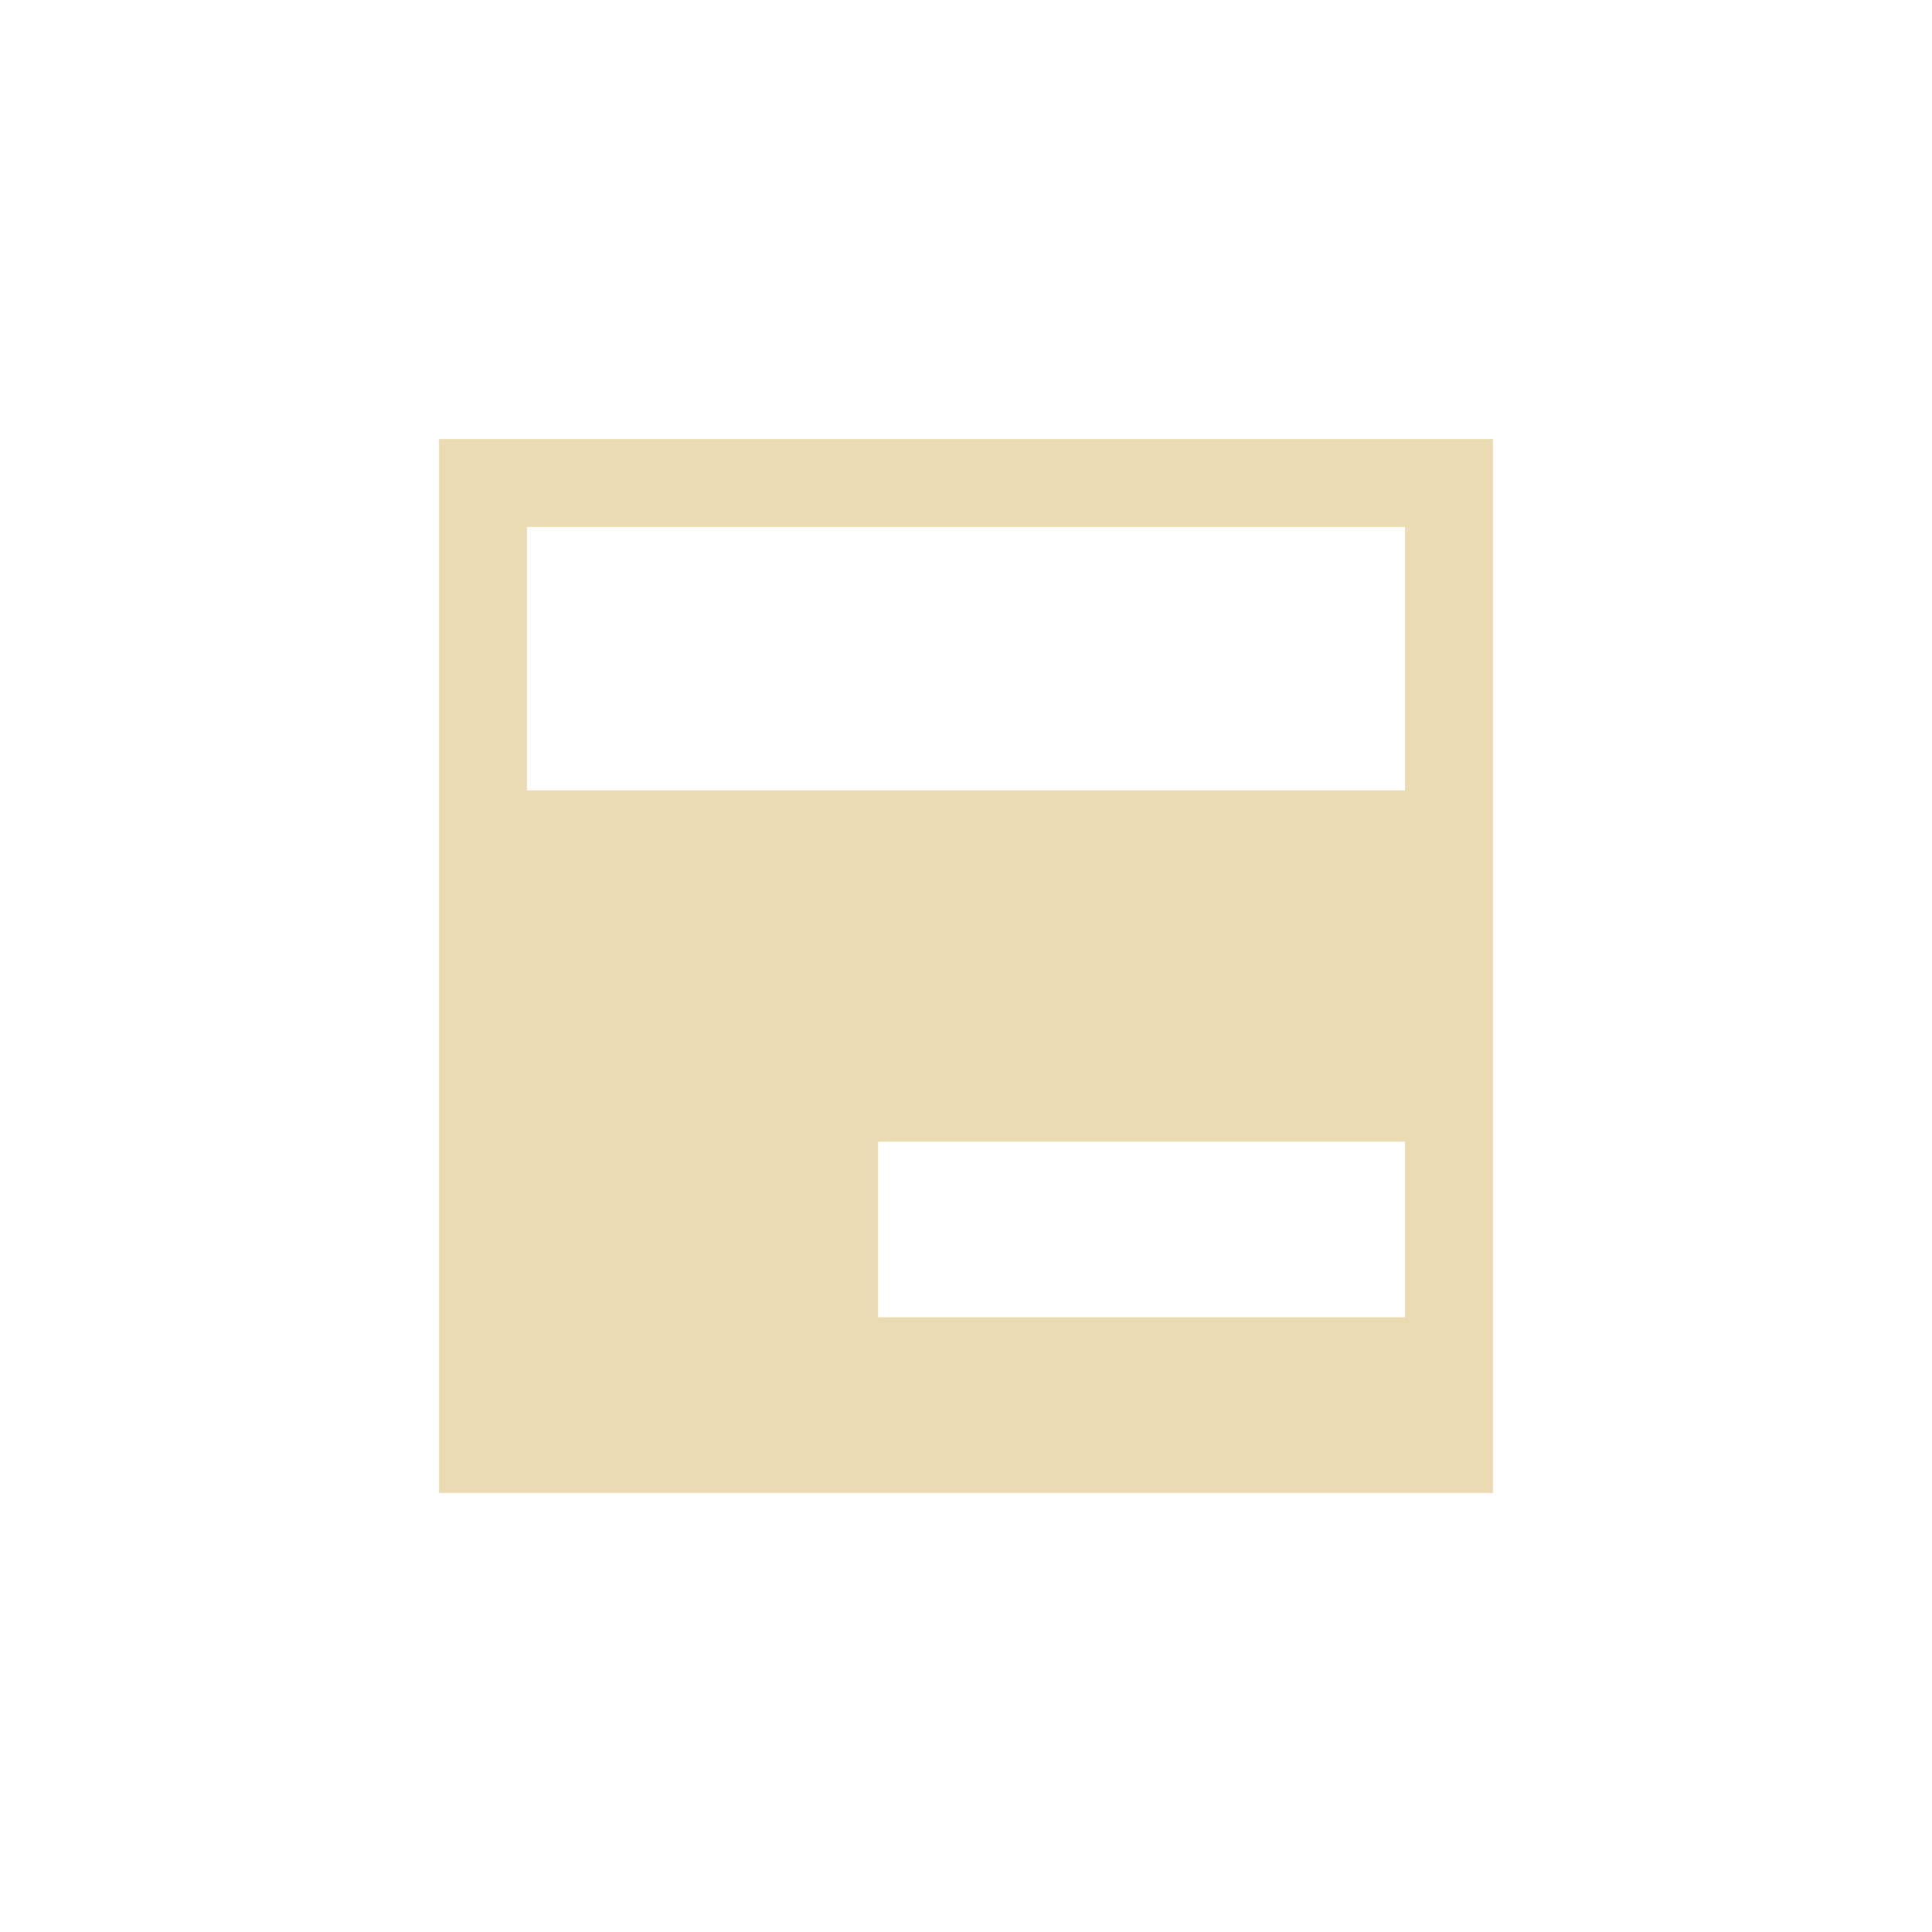
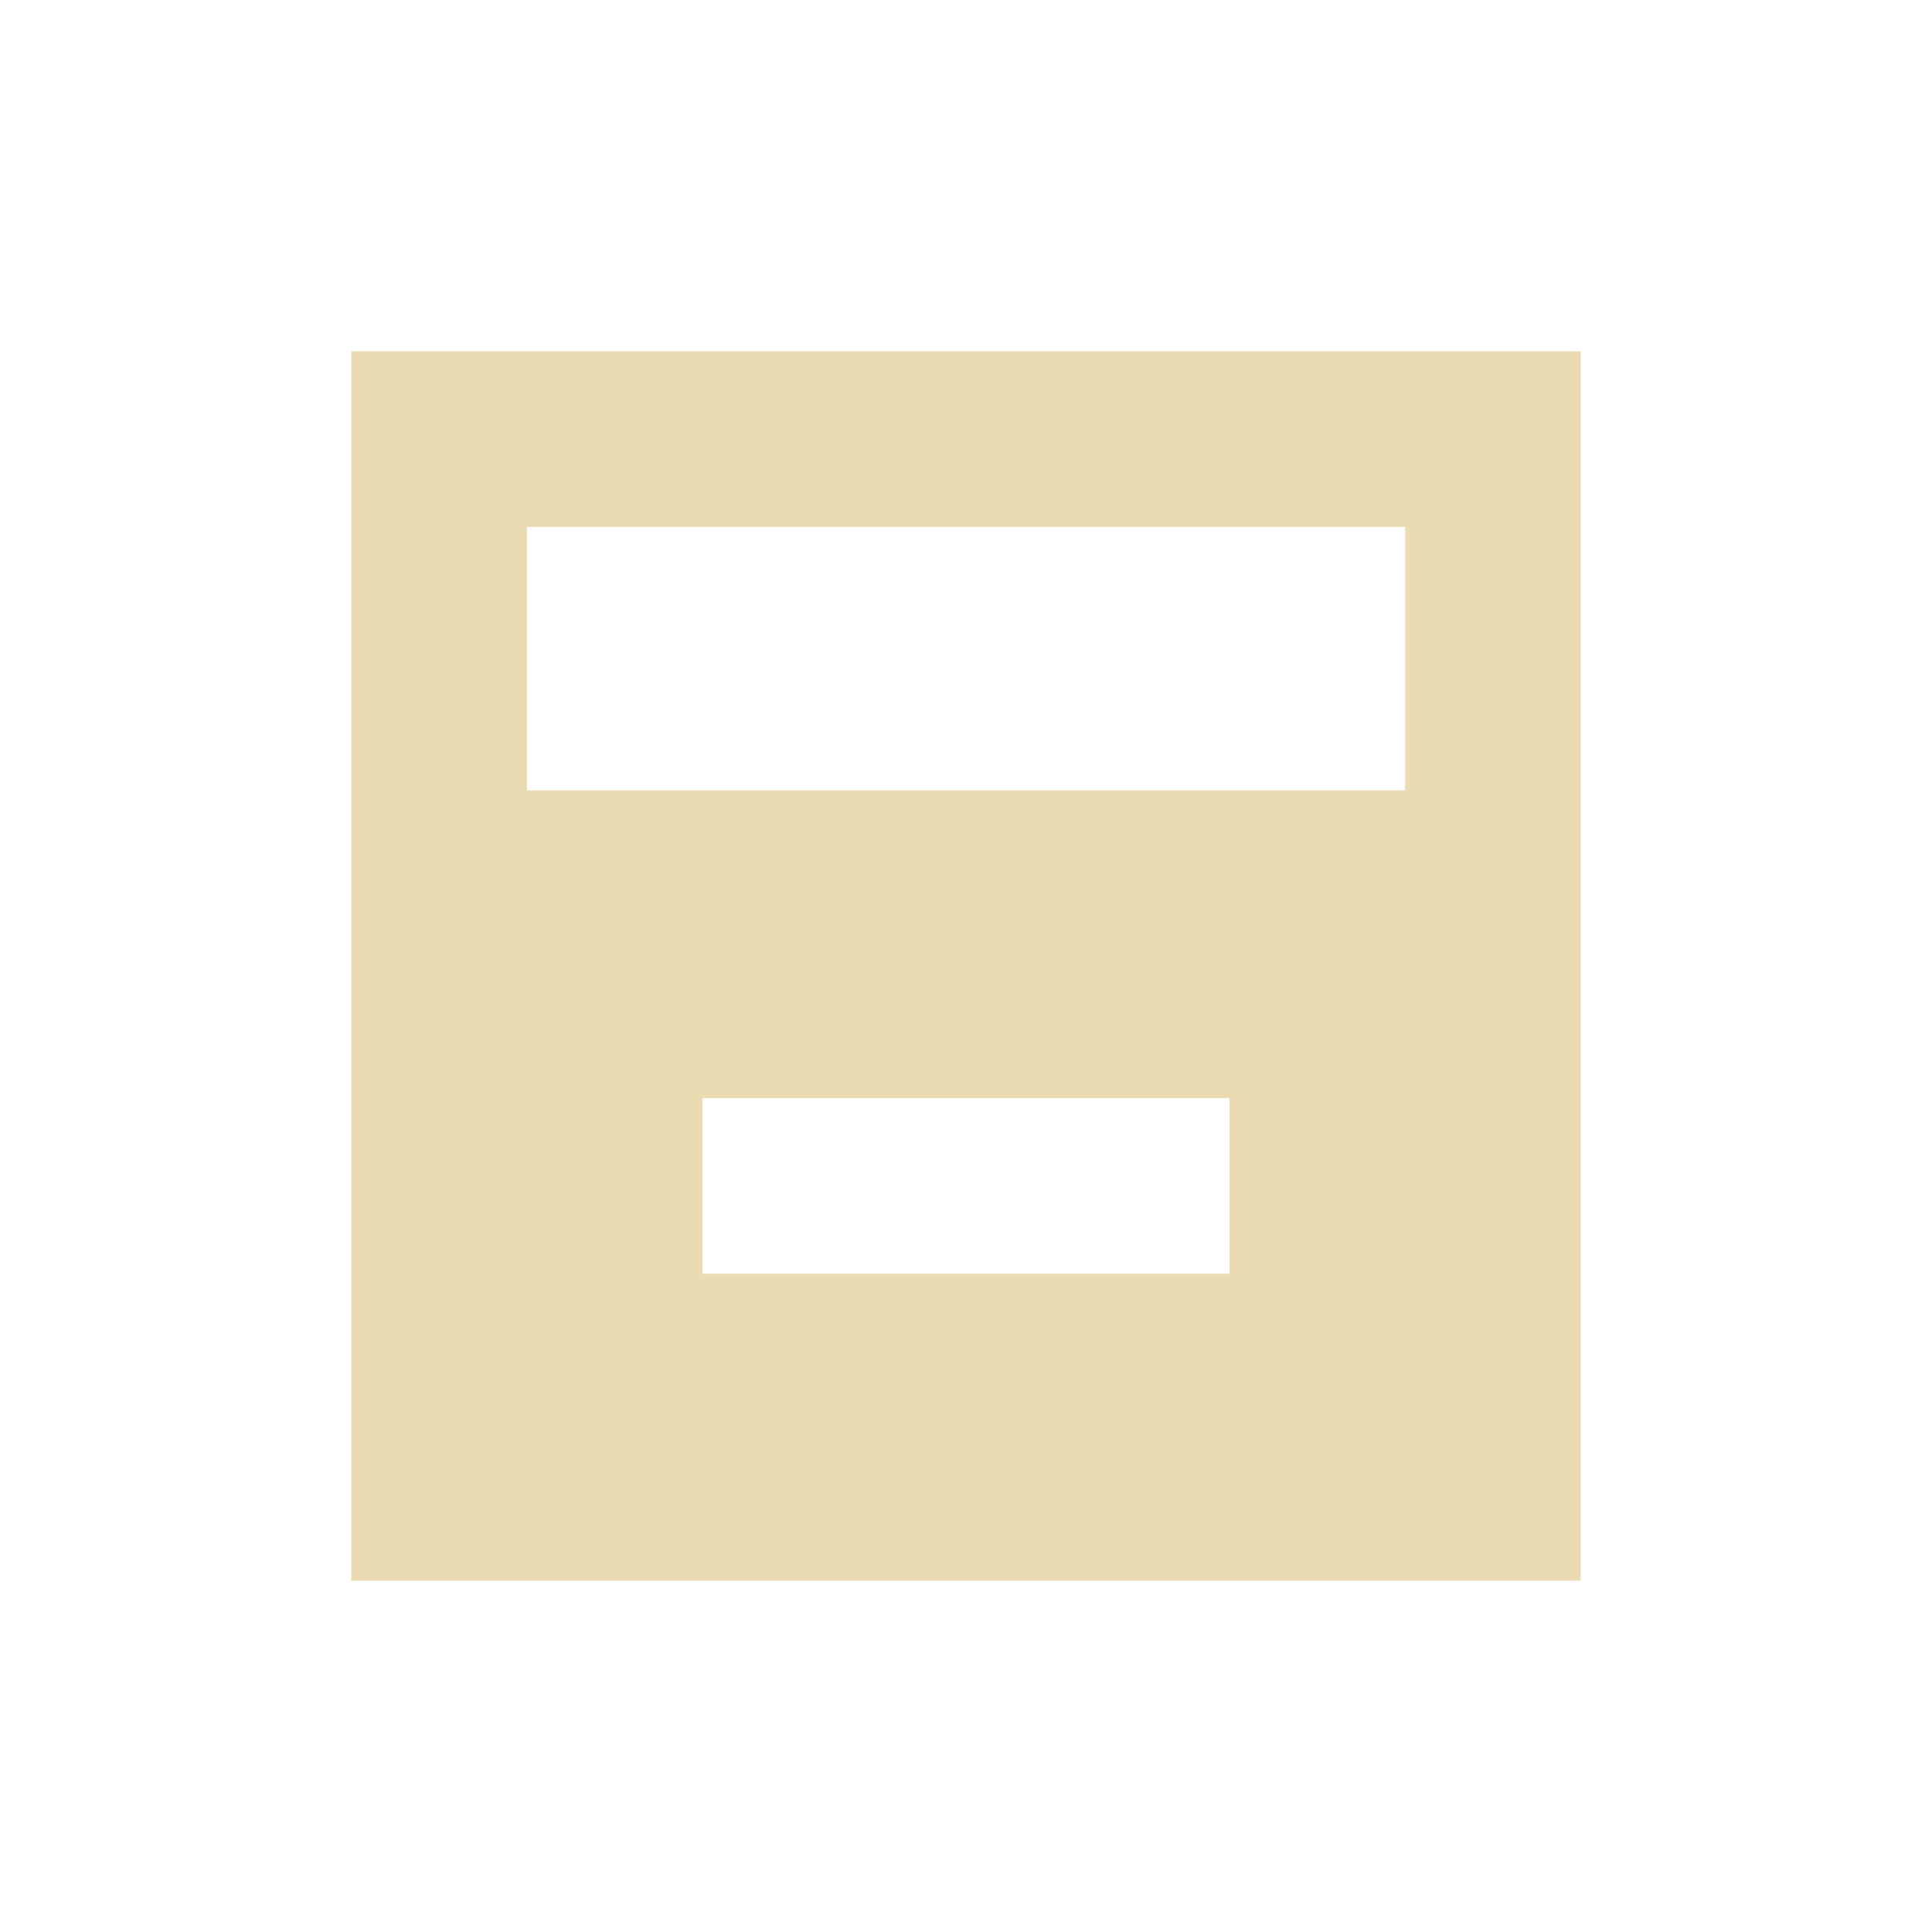
- <svg xmlns="http://www.w3.org/2000/svg" width="22" height="22" viewBox="0 0 22 22">
+ <svg xmlns="http://www.w3.org/2000/svg" width="22" height="22" version="1.1" viewBox="0 0 22 22">
  <defs>
-     <style id="current-color-scheme" type="text/css">
-    .ColorScheme-Text { color:#ebdbb2; } .ColorScheme-Highlight { color:#458588; }
-   </style>
+     <style type="text/css">.ColorScheme-Text { color:#ebdbb2; } .ColorScheme-Highlight { color:#458588; }</style>
  </defs>
-   <path style="fill:currentColor" class="ColorScheme-Text" d="m2 2v12h12v-12h-12zm1 1h10v3h-10v-3zm4 7h6v2h-6v-2z" transform="translate(3 3)" />
+   <path class="ColorScheme-Text" d="m4 4v14h14v-14zm2 2h10v3h-10zm8 6.504v2h-6v-2z" fill="currentColor" />
</svg>
